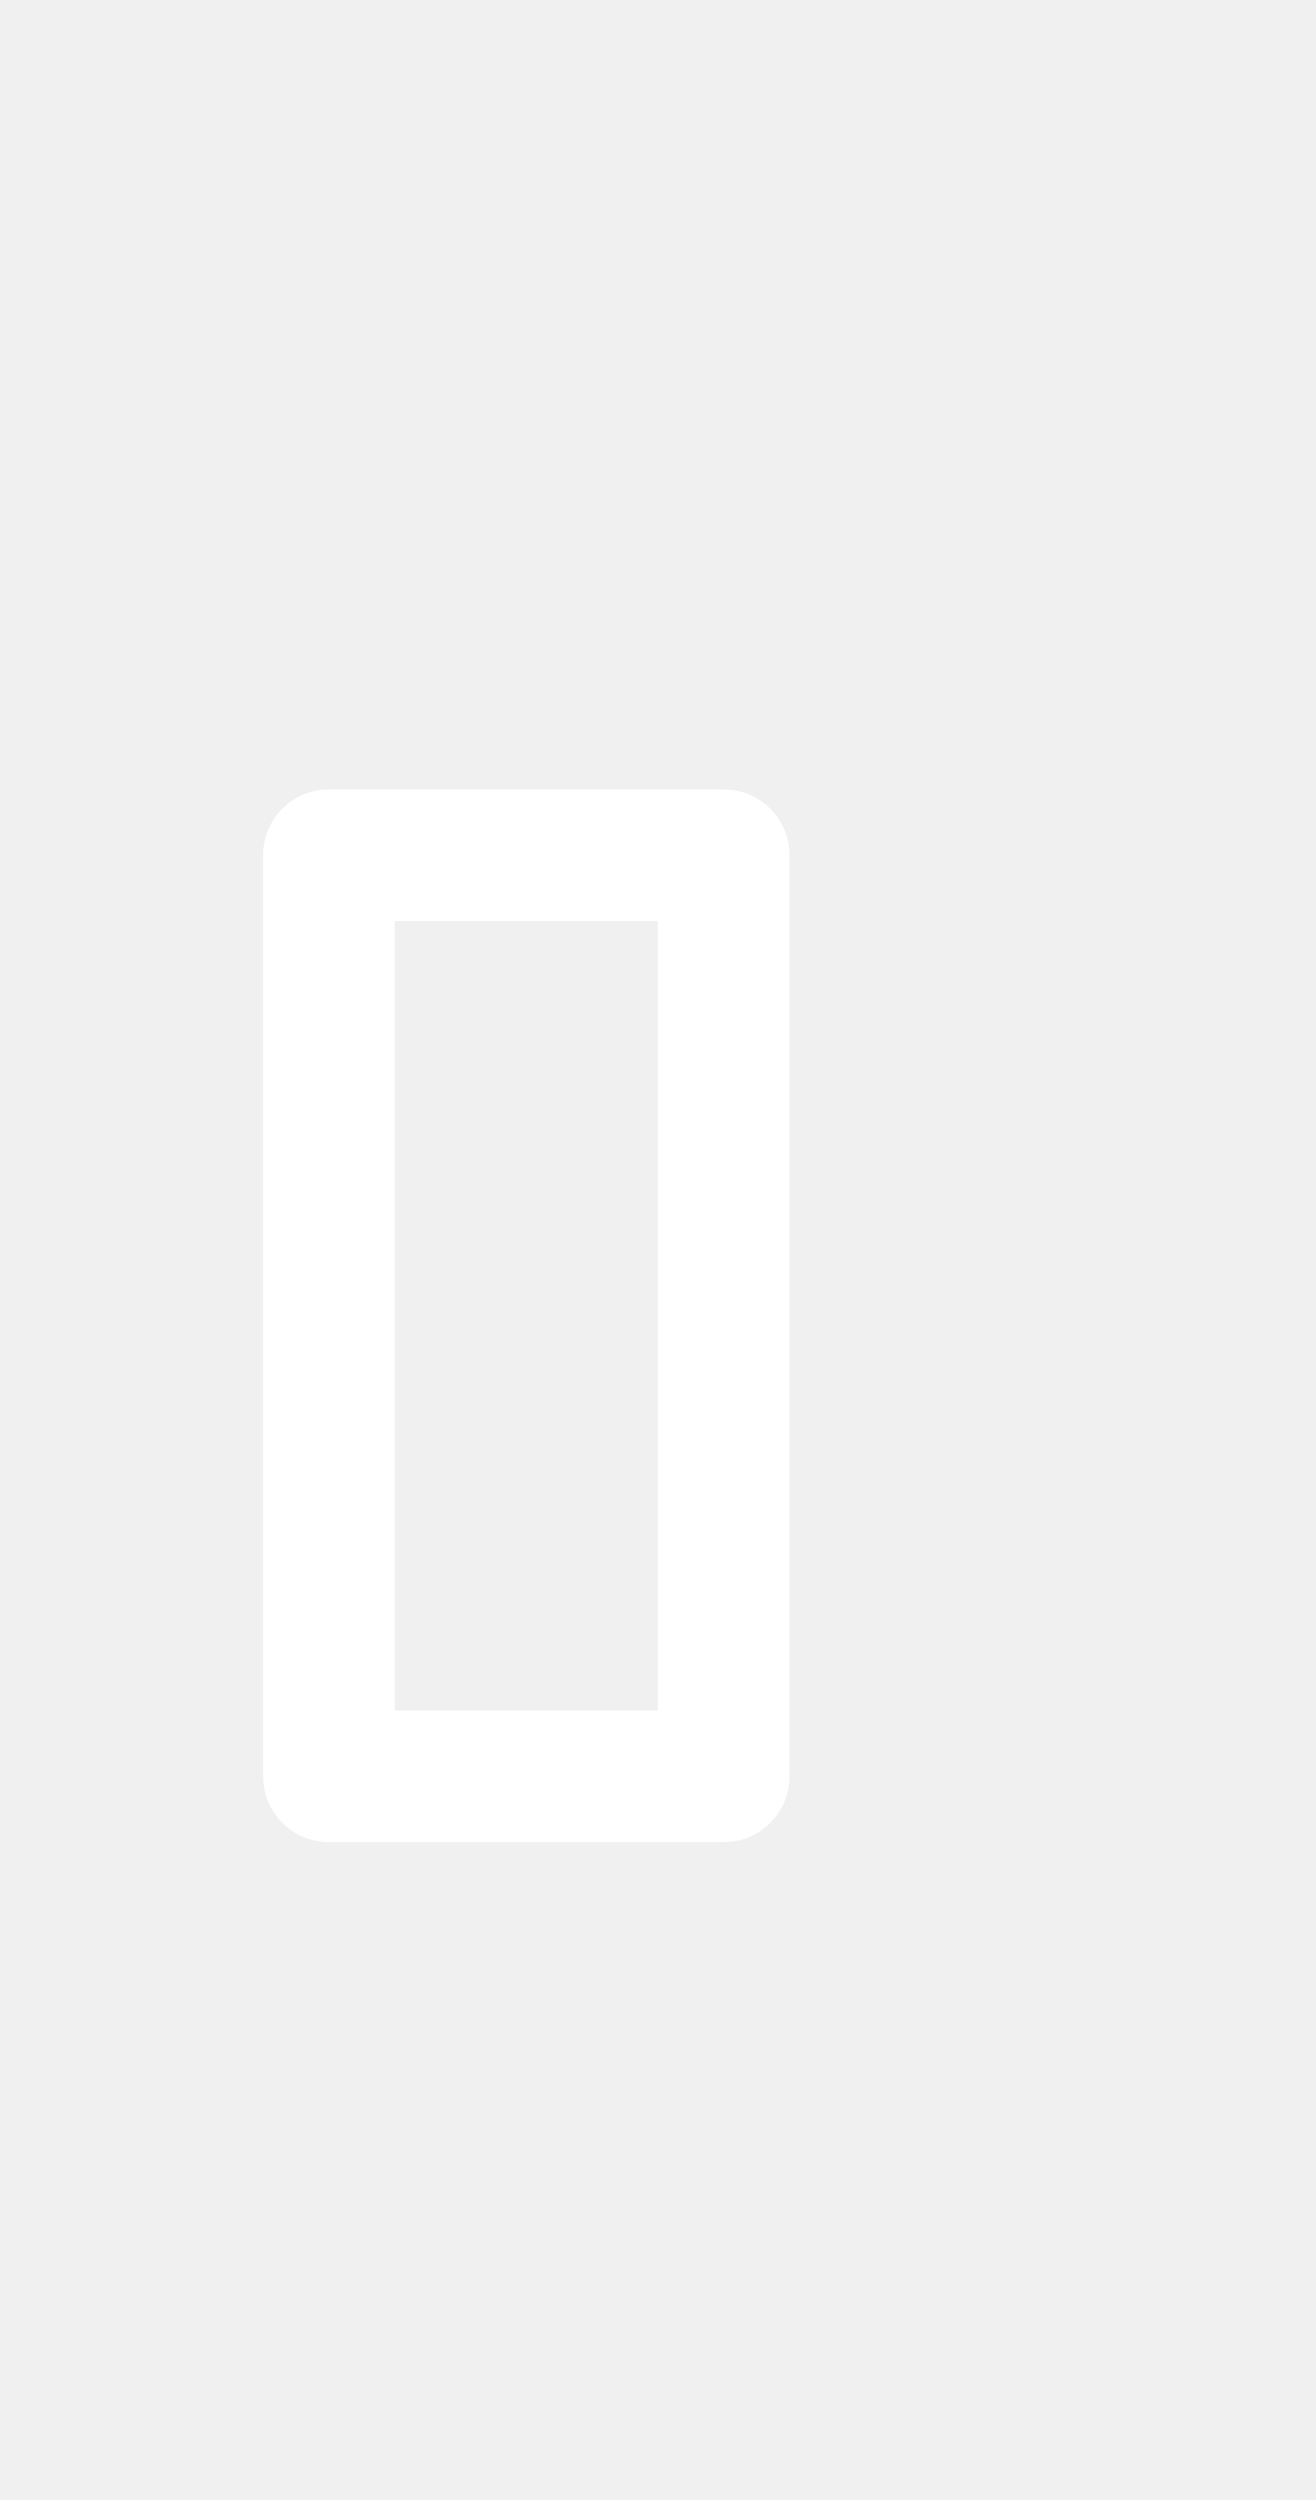
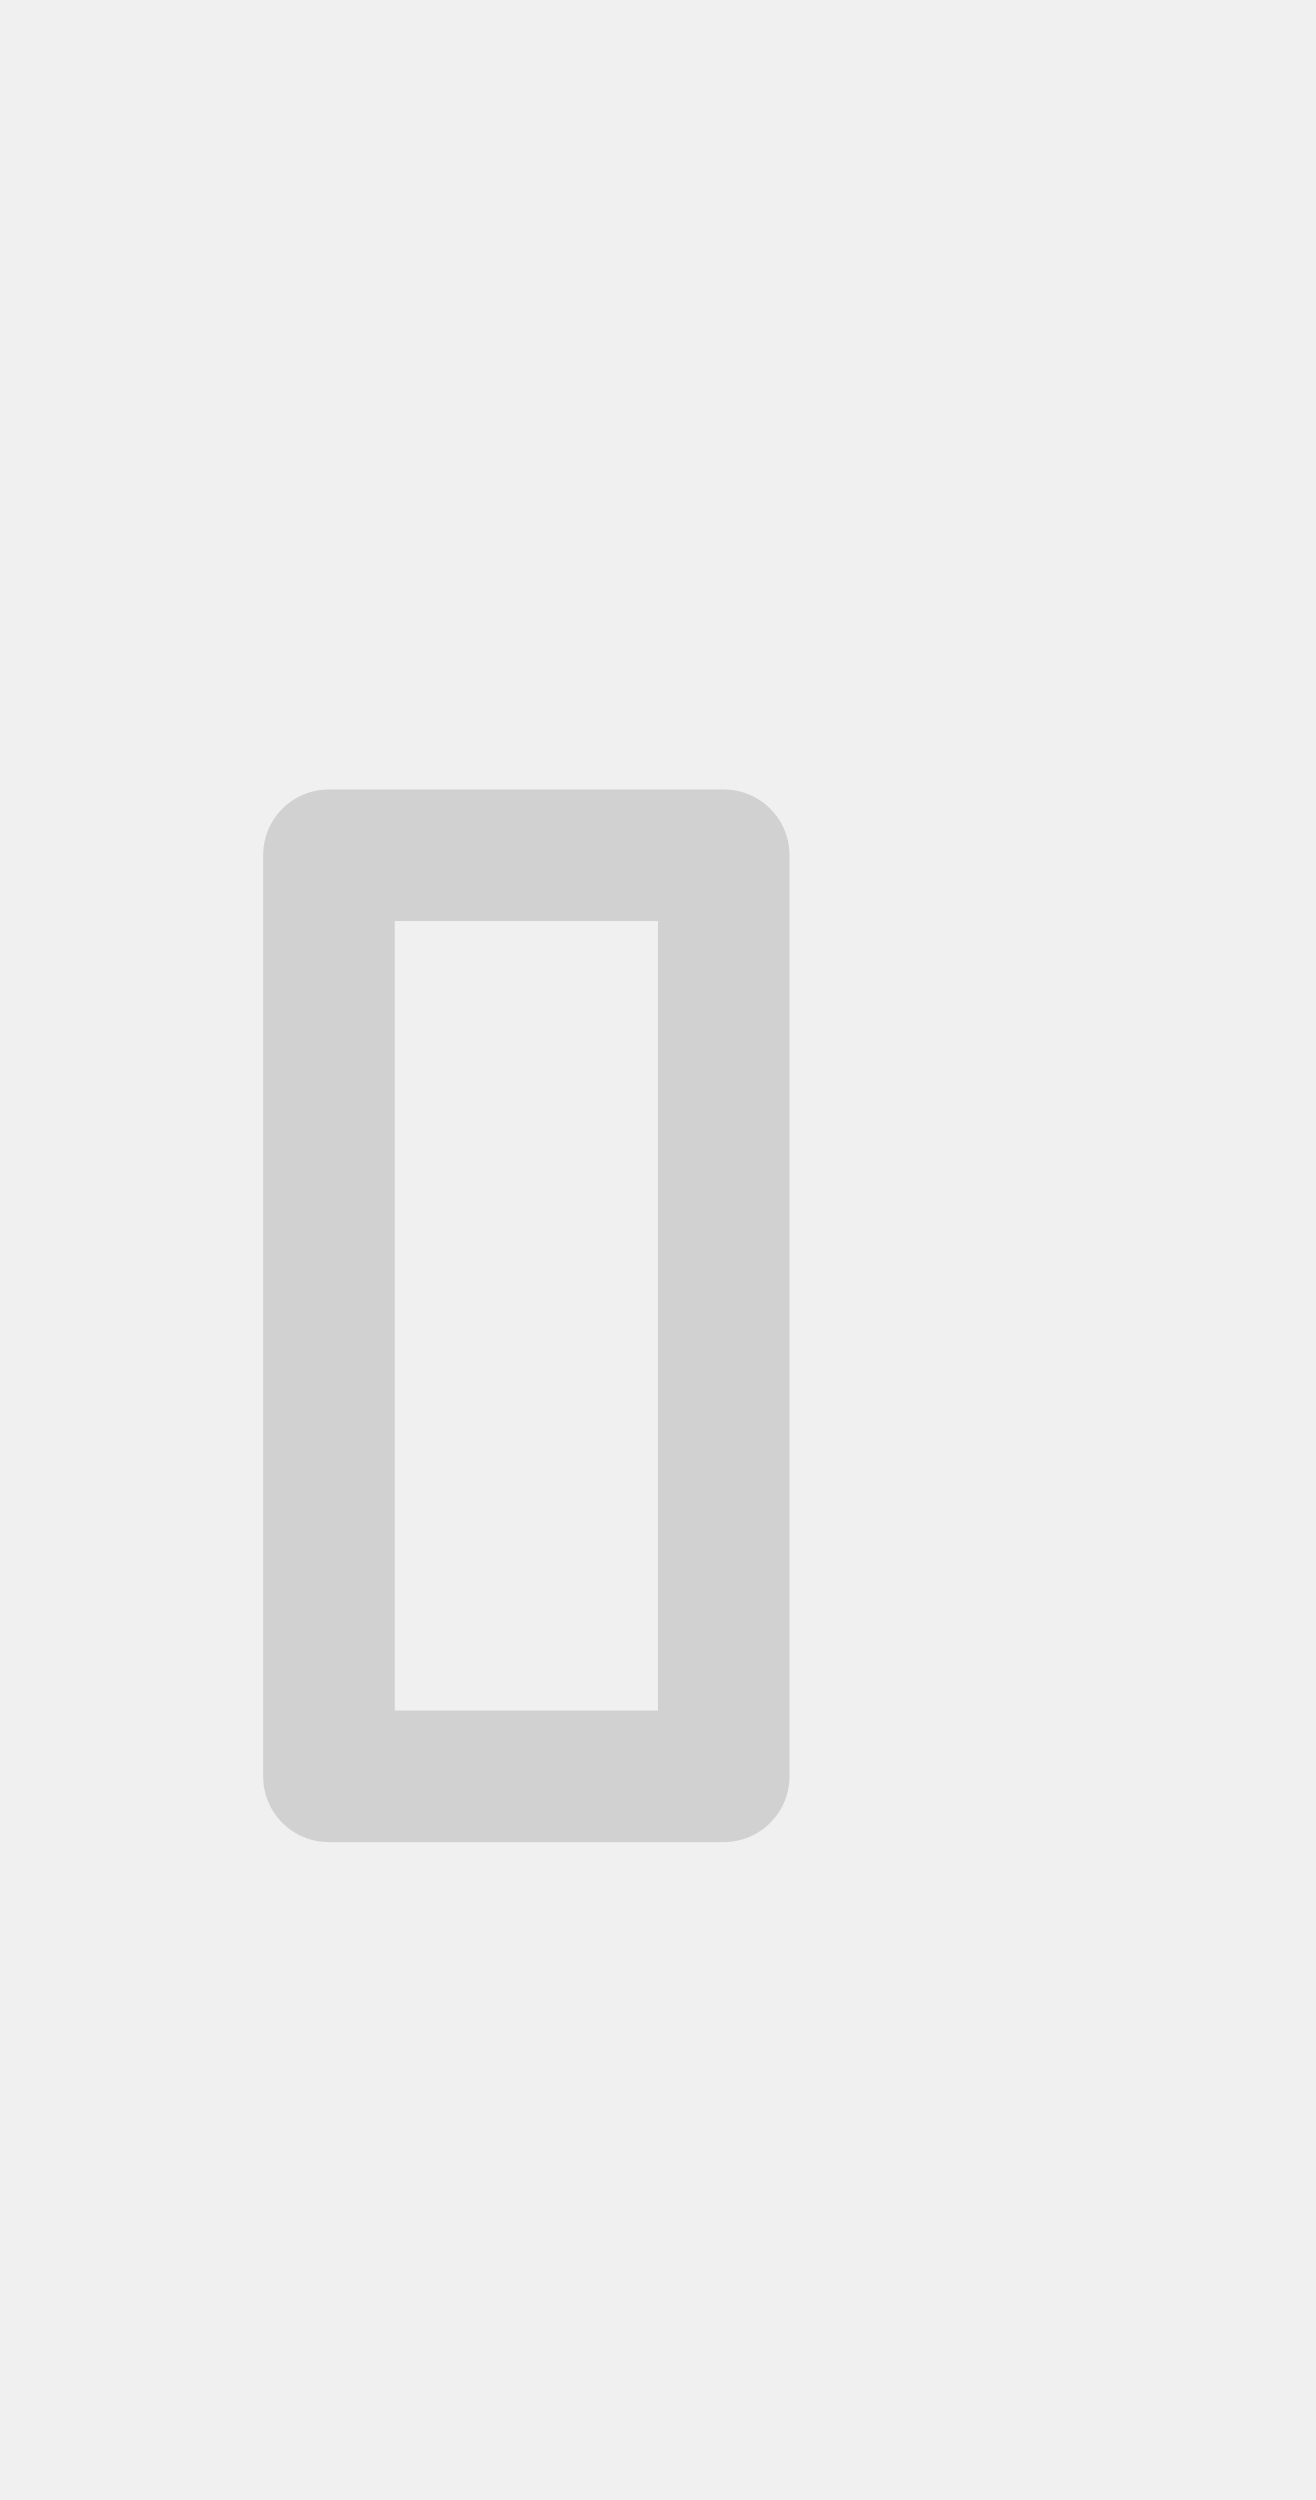
<svg xmlns="http://www.w3.org/2000/svg" width="10" height="19">
  <defs>
    <clipPath>
-       <rect width="10" height="19" x="20" y="1033.36" opacity="0.12" fill="#477ac2" color="#eeeeee" />
+       <rect width="10" height="19" x="20" y="1033.36" opacity="0.12" fill="#477ac2" color="#d1d1d1" />
    </clipPath>
  </defs>
  <g transform="translate(0,-1033.362)">
-     <path d="M 2.5 6 C 2.223 6 2 6.223 2 6.5 L 2 13.5 C 2 13.777 2.223 14 2.5 14 L 5.5 14 C 5.777 14 6 13.777 6 13.5 L 6 6.5 C 6 6.223 5.777 6 5.5 6 L 2.5 6 z M 3 7 L 5 7 L 5 13 L 3 13 L 3 7 z " transform="translate(0,1033.362)" fill="#ffffff" />
+     <path d="M 2.5 6 C 2.223 6 2 6.223 2 6.5 L 2 13.5 C 2 13.777 2.223 14 2.5 14 L 5.5 14 C 5.777 14 6 13.777 6 13.5 L 6 6.5 C 6 6.223 5.777 6 5.5 6 L 2.5 6 z M 3 7 L 5 7 L 5 13 L 3 13 L 3 7 z " transform="translate(0,1033.362)" fill="#d1d1d1" />
  </g>
</svg>
